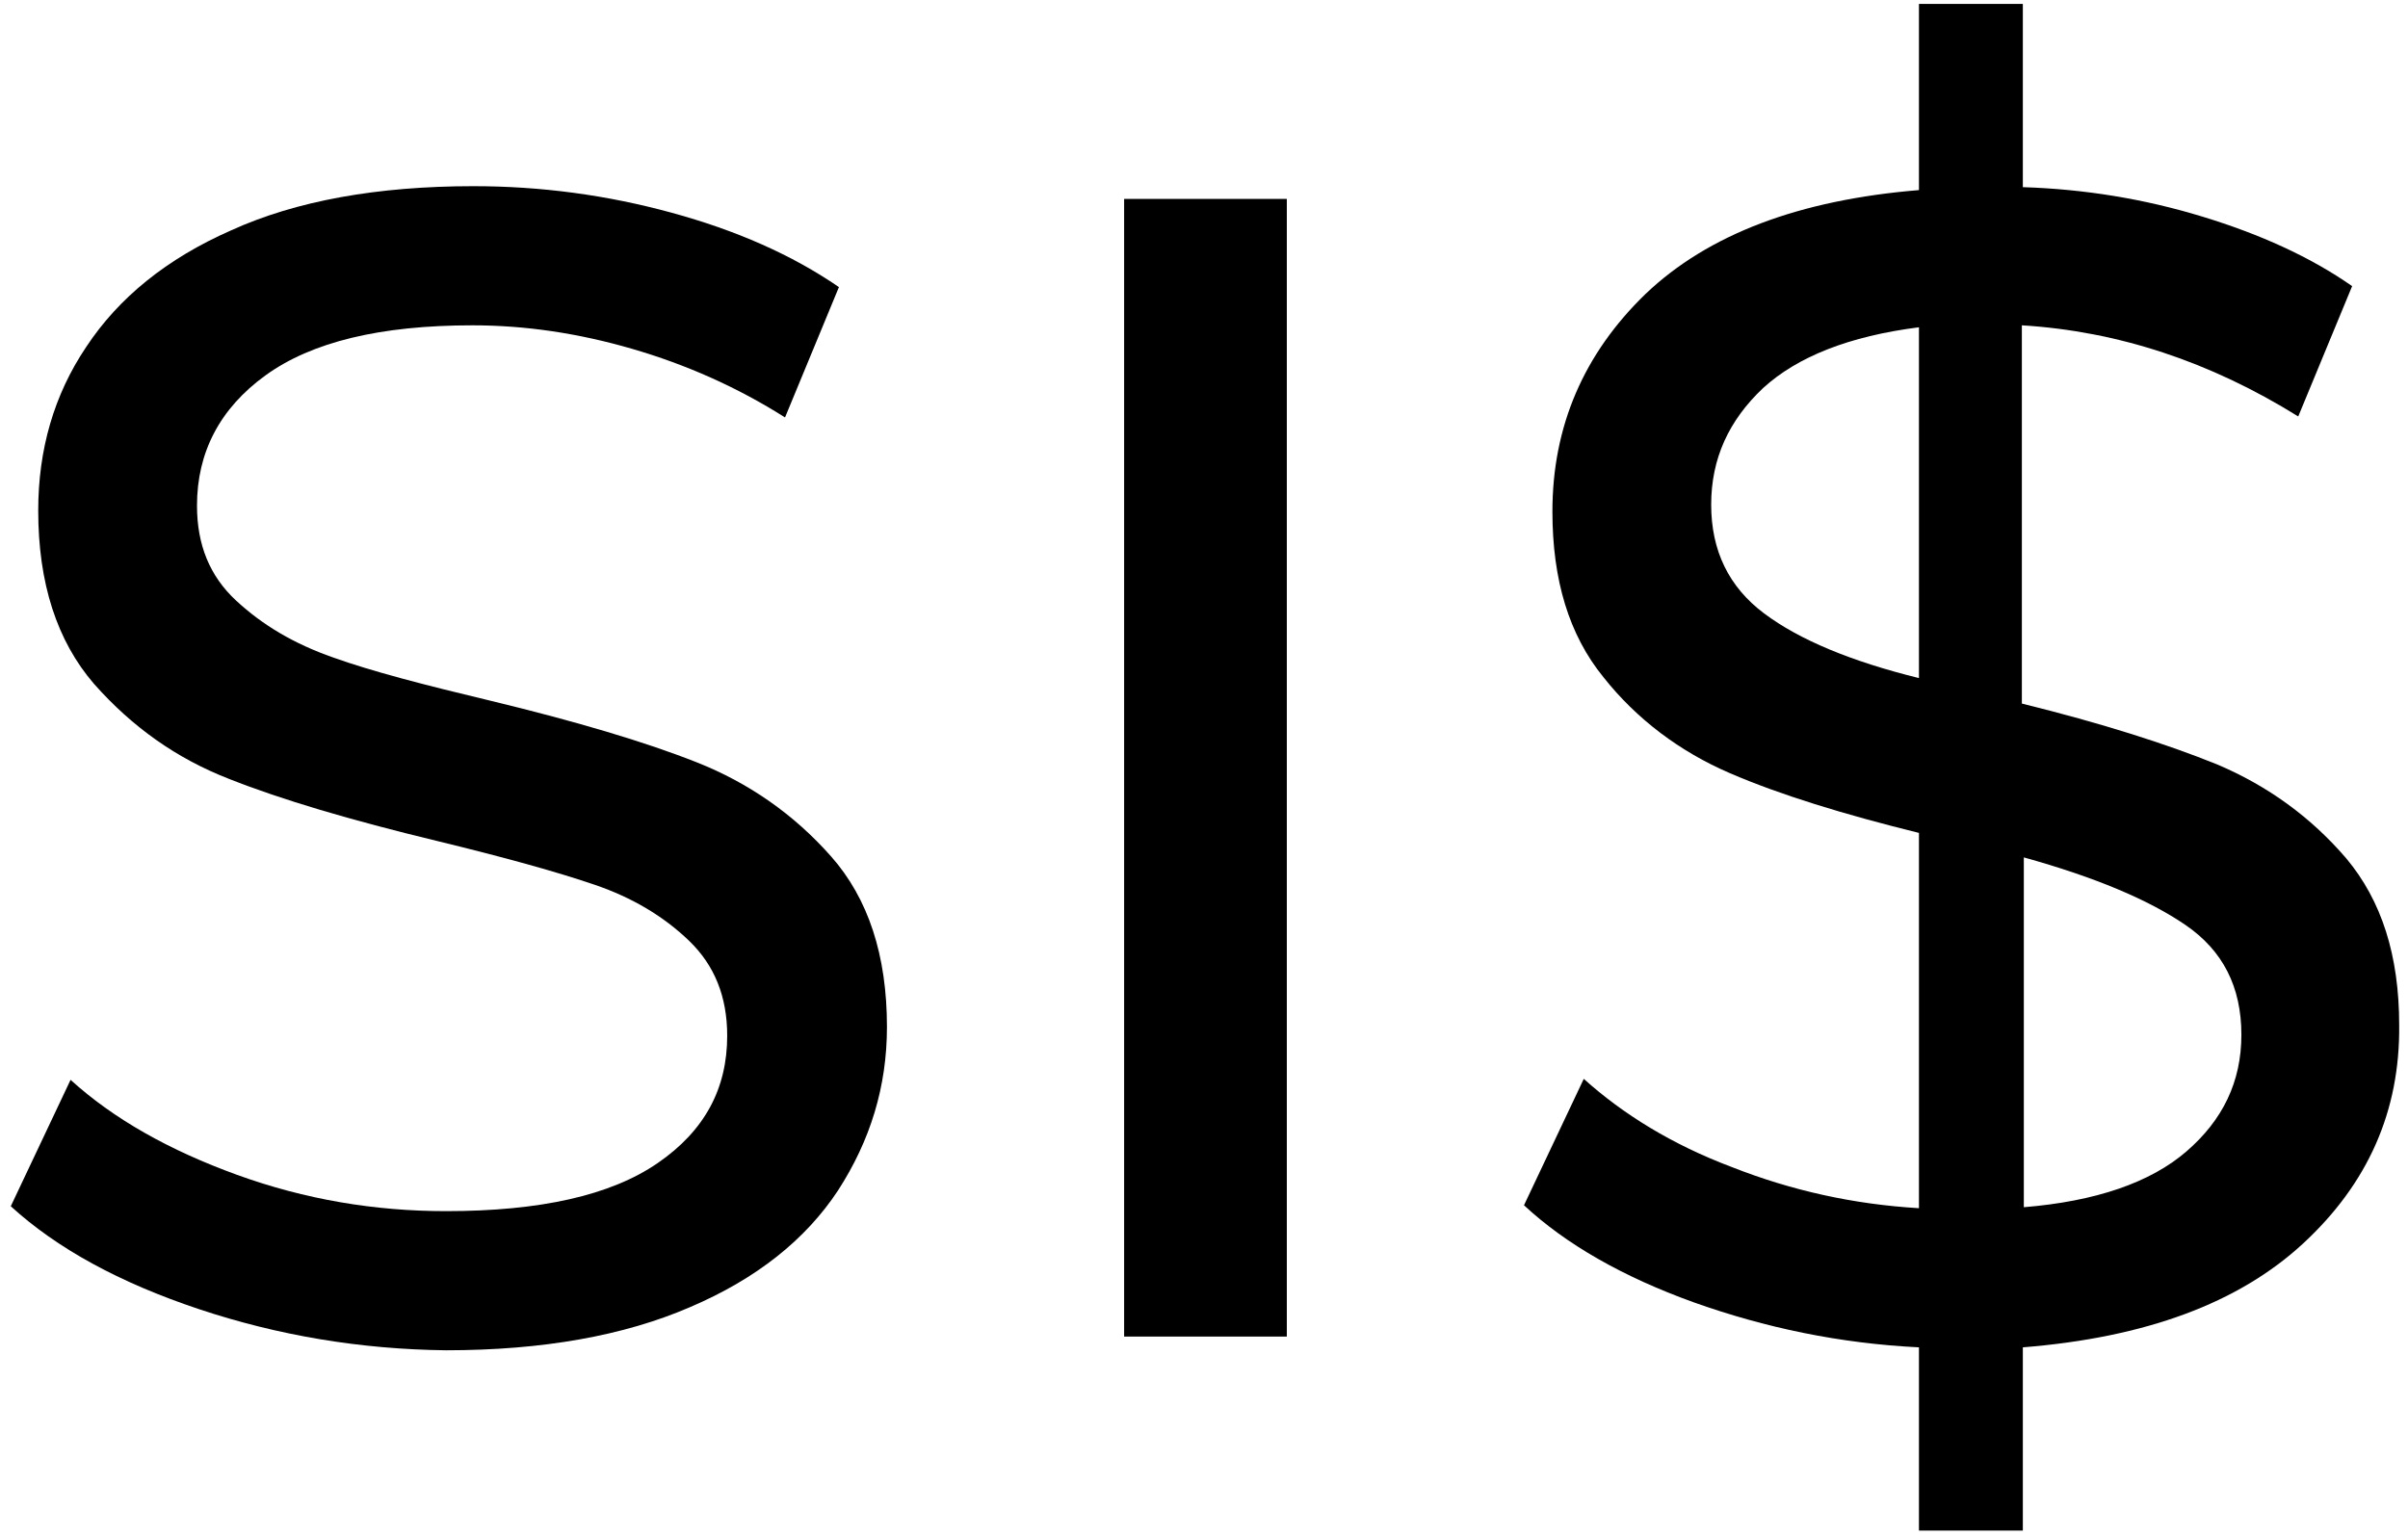
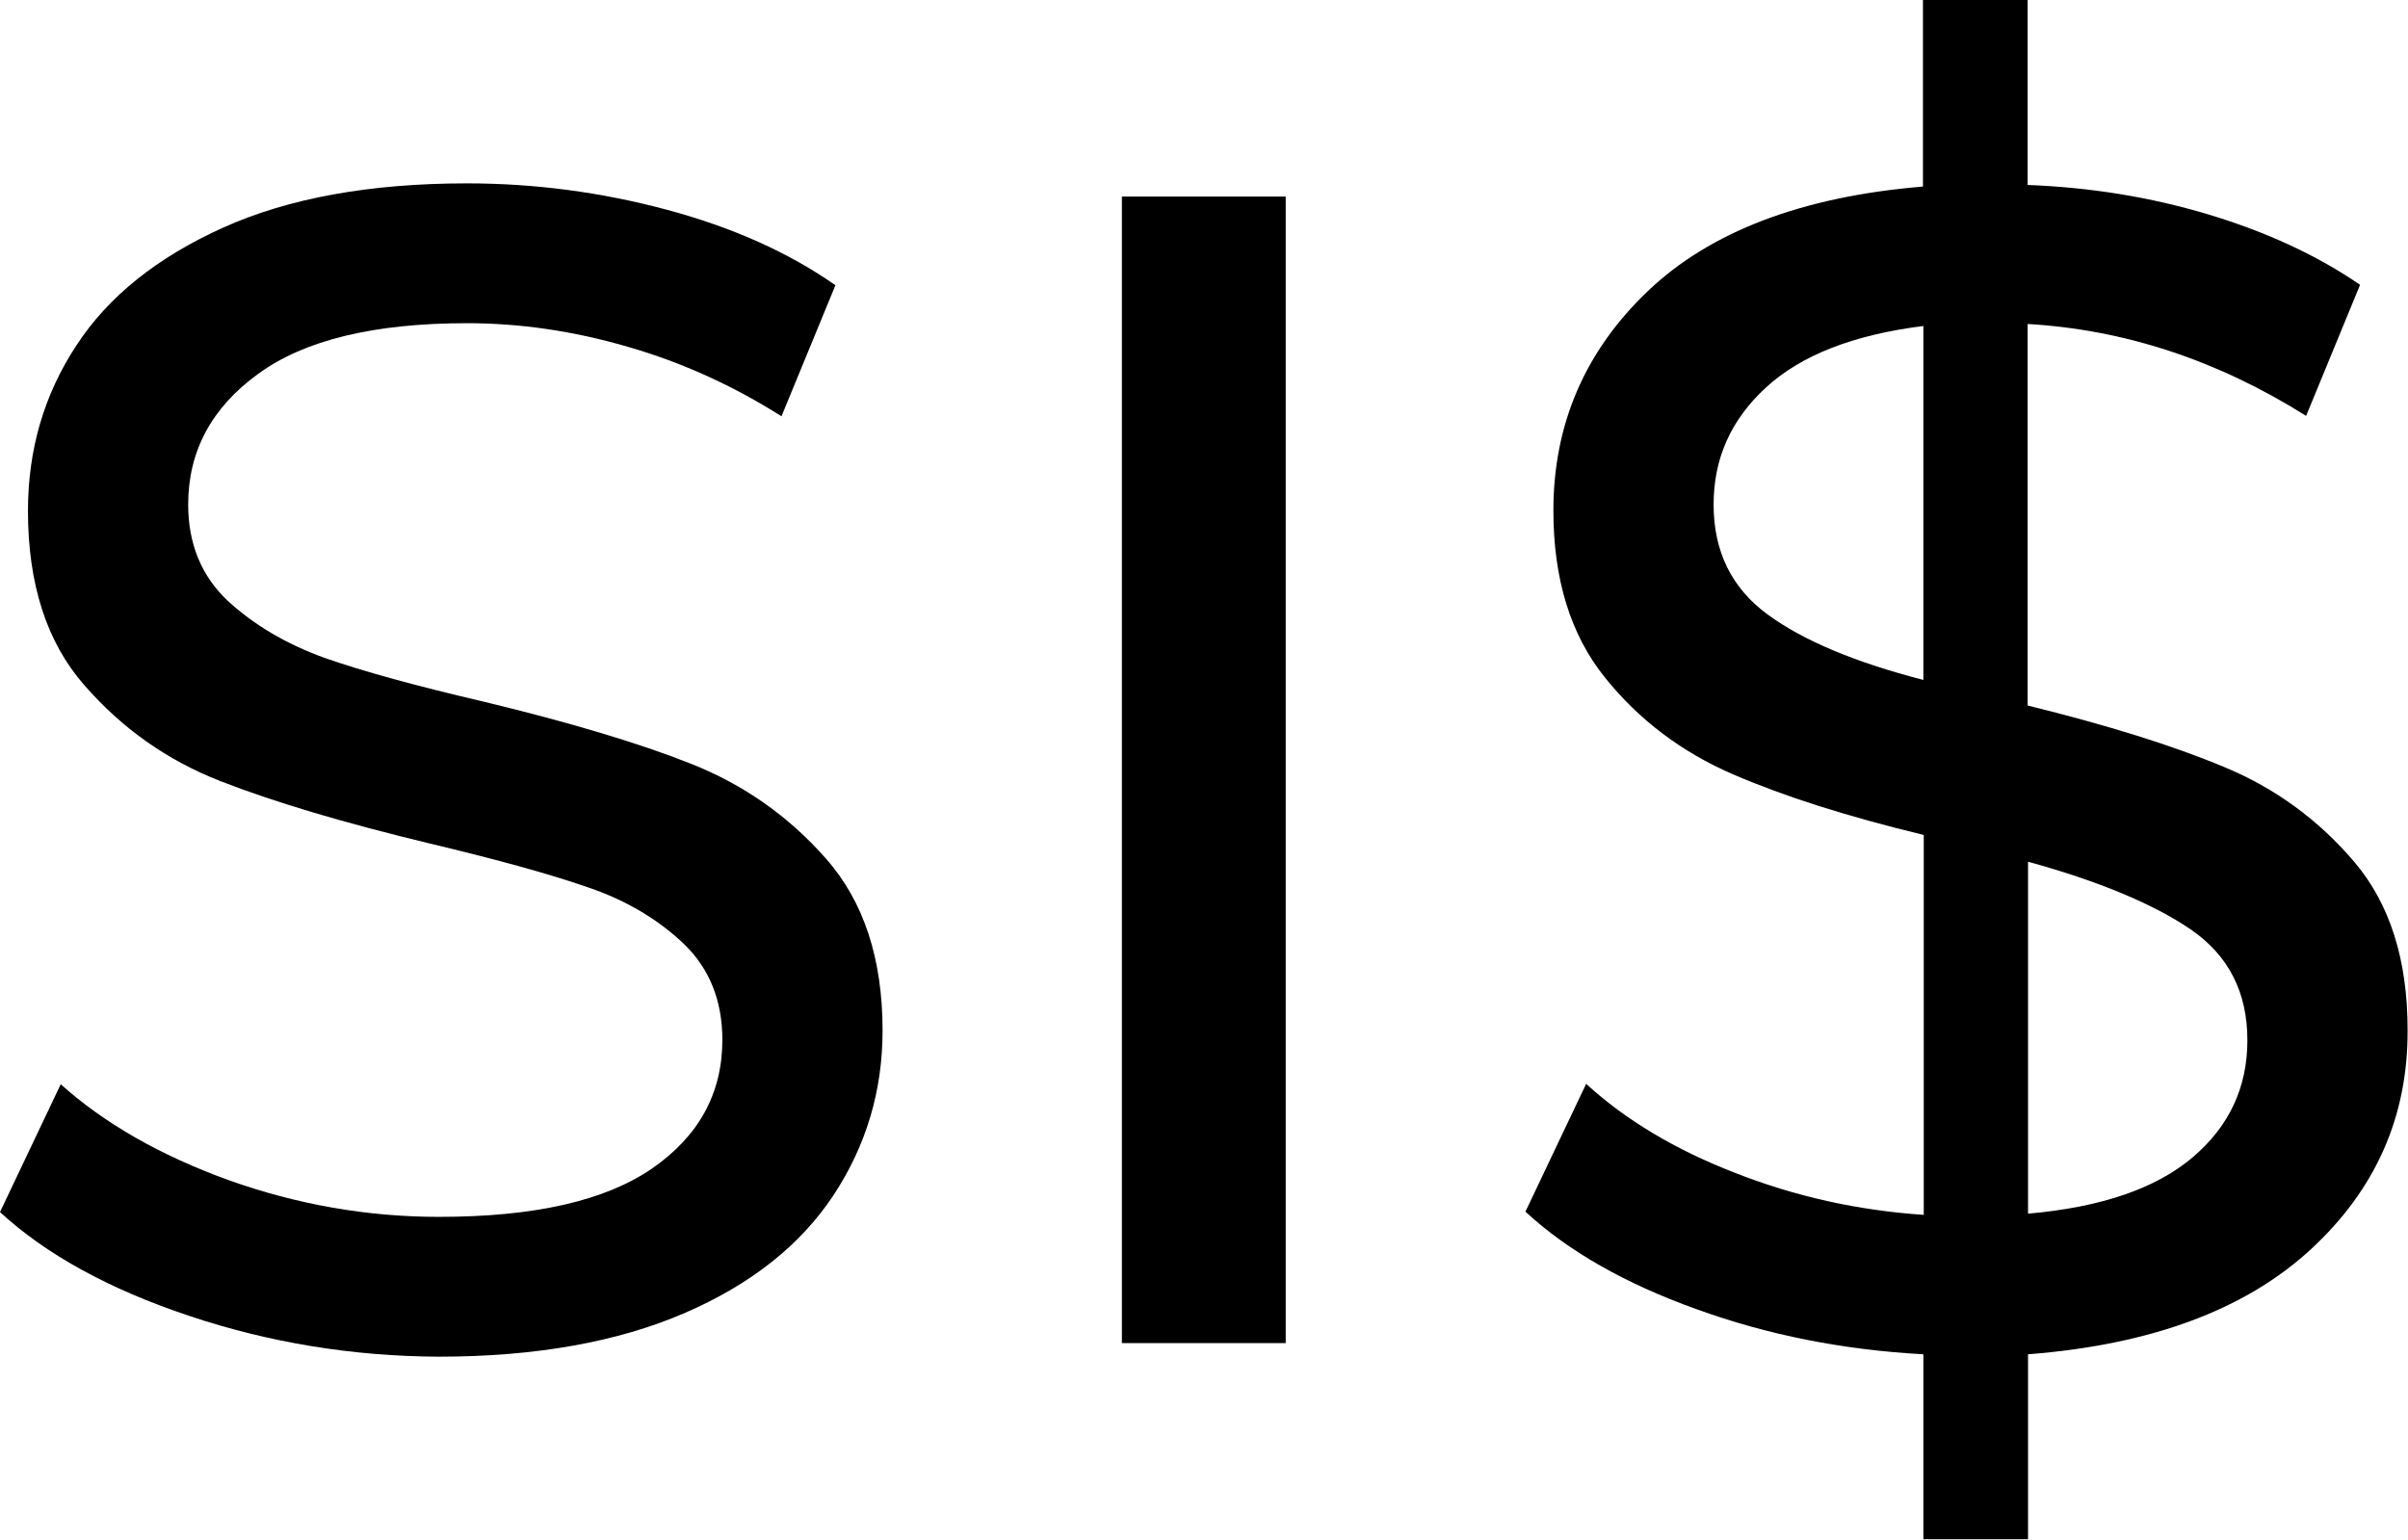
- <svg xmlns="http://www.w3.org/2000/svg" version="1.1" id="Layer_1" x="0px" y="0px" viewBox="0 0 245.7 156.8" style="enable-background:new 0 0 245.7 156.8;" xml:space="preserve">
+ <svg xmlns="http://www.w3.org/2000/svg" version="1.1" id="Layer_1" x="0px" y="0px" viewBox="0 0 602.7 385.4" style="enable-background:new 0 0 602.7 385.4;" xml:space="preserve">
  <style type="text/css">
	.st0{display:none;}
	.st1{display:inline;fill:none;}
- 	.st2{enable-background:new    ;}
</style>
  <g>
    <g id="canvasGrid" class="st0">
-       <rect x="-5.7" class="st1" width="250" height="160" />
+       <rect x="70.5" y="503.2" class="st1" width="250" height="160" />
    </g>
  </g>
  <g>
-     <g id="svg_16" class="st2">
-       <path d="M20.3,133.6c-8.1-2.7-14.5-6.2-19.2-10.5l6.1-12.9c4.4,4,10.1,7.2,17,9.7c6.9,2.5,14,3.7,21.3,3.7    c9.6,0,16.8-1.6,21.6-4.9c4.8-3.3,7.1-7.6,7.1-13c0-4-1.3-7.2-3.9-9.7c-2.6-2.5-5.8-4.4-9.6-5.7c-3.8-1.3-9.2-2.8-16.2-4.5    c-8.7-2.1-15.8-4.2-21.1-6.3c-5.4-2.1-9.9-5.3-13.8-9.7c-3.8-4.4-5.7-10.3-5.7-17.7c0-6.2,1.6-11.8,4.9-16.7    c3.3-5,8.2-9,14.8-11.9c6.6-3,14.9-4.5,24.7-4.5c6.9,0,13.6,0.9,20.2,2.7c6.6,1.8,12.3,4.3,17.1,7.6l-5.5,13.3    c-4.9-3.1-10.1-5.4-15.6-7c-5.5-1.6-10.9-2.4-16.3-2.4c-9.4,0-16.4,1.7-21.1,5.1c-4.7,3.4-7,7.9-7,13.3c0,4,1.3,7.2,4,9.7    c2.7,2.5,5.9,4.4,9.9,5.8c3.9,1.4,9.3,2.8,16,4.4c8.7,2.1,15.8,4.2,21.1,6.3c5.3,2.1,9.9,5.3,13.7,9.6c3.8,4.3,5.7,10.1,5.7,17.4    c0,6.1-1.7,11.6-5,16.7c-3.3,5-8.3,9-15.1,11.9c-6.7,2.9-15,4.4-24.9,4.4C36.8,137.7,28.4,136.3,20.3,133.6z" />
-       <path d="M114.7,20.3h16.6v116.1h-16.6V20.3z" />
-       <path d="M235,126.9c-6.6,6.1-16.1,9.6-28.6,10.6v18.7h-10.6v-18.7c-8.1-0.4-15.7-2-23-4.6c-7.2-2.6-13-5.9-17.3-9.9l6.1-12.9    c4,3.6,9,6.7,15.1,9c6.1,2.4,12.4,3.8,19.1,4.2V85c-7.7-1.9-14.2-3.9-19.3-6.1c-5.1-2.2-9.5-5.5-12.9-9.8    c-3.5-4.3-5.2-9.9-5.2-16.9c0-8.7,3.2-16.1,9.5-22.2c6.4-6.1,15.7-9.6,27.9-10.6V0.4h10.6v18.7c6.3,0.2,12.4,1.2,18.3,3    c5.9,1.8,11,4.1,15.3,7.1l-5.5,13.3c-9-5.6-18.4-8.7-28.2-9.3v38.6c8.1,2,14.7,4.1,19.9,6.2c5.2,2.2,9.6,5.4,13.2,9.6    c3.6,4.3,5.4,9.9,5.4,17C244.9,113.4,241.6,120.8,235,126.9z M180,62.6c3.6,2.7,8.9,4.9,15.8,6.6V33.4c-7.1,0.9-12.4,3-15.9,6.2    c-3.5,3.3-5.3,7.2-5.3,11.9C174.6,56.2,176.4,59.9,180,62.6z M223.1,117.5c3.7-3.2,5.6-7.1,5.6-11.9c0-4.9-1.9-8.6-5.7-11.2    c-3.8-2.6-9.3-4.9-16.5-6.9v35.7C213.8,122.6,219.4,120.7,223.1,117.5z" />
-     </g>
+     <path d="M47.4,329.4c-20.1-6.7-35.9-15.4-47.4-26l15.2-32c10.9,9.8,24.9,17.8,42,24c17.1,6.1,34.6,9.2,52.7,9.2   c23.8,0,41.5-4,53.3-12.1c11.7-8.1,17.6-18.8,17.6-32.2c0-9.8-3.2-17.8-9.6-24c-6.4-6.1-14.4-10.9-23.8-14.1   c-9.4-3.3-22.8-7-40-11.1c-21.6-5.2-39-10.4-52.3-15.6c-13.3-5.2-24.6-13.2-34-24C11.7,160.8,7,146.2,7,127.9   c0-15.3,4-29.1,12.1-41.4C27.1,74.2,39.4,64.4,55.8,57c16.4-7.4,36.8-11.1,61.1-11.1c16.9,0,33.6,2.2,50,6.6   c16.4,4.4,30.5,10.7,42.2,18.9l-13.5,32.8c-12-7.6-24.9-13.5-38.5-17.4c-13.7-4-27.1-5.9-40.2-5.9c-23.2,0-40.7,4.2-52.3,12.7   C53,102,47.1,112.9,47.1,126.3c0,9.8,3.3,17.8,9.8,24c6.6,6.1,14.7,10.9,24.4,14.4c9.7,3.4,22.9,7,39.6,10.9   c21.6,5.2,39,10.4,52.1,15.6c13.1,5.2,24.4,13.1,33.8,23.8c9.4,10.7,14.1,25,14.1,43c0,15-4.1,28.8-12.3,41.2   c-8.2,12.4-20.6,22.3-37.3,29.5c-16.7,7.2-37.2,10.9-61.5,10.9C88.3,339.5,67.4,336.1,47.4,329.4z" />
+     <path d="M280.8,49.2h41v287h-41V49.2z" />
+     <path d="M578.3,312.8c-16.3,15-39.8,23.8-70.7,26.2v46.3h-26.2v-46.3c-20-1.1-38.9-4.8-56.8-11.3c-17.9-6.4-32.2-14.6-42.8-24.4   l15.2-32c9.8,9,22.3,16.5,37.3,22.3c15,5.9,30.8,9.4,47.2,10.5v-95.1c-19.1-4.6-35.1-9.7-47.8-15.2c-12.7-5.5-23.4-13.5-32-24.2   c-8.6-10.7-12.9-24.6-12.9-41.8c0-21.6,7.9-39.9,23.6-54.9C428,58,451,49.2,481.3,46.7V0h26.2v46.3c15.6,0.6,30.7,3,45.3,7.4   c14.6,4.4,27.3,10.3,37.9,17.6l-13.5,32.8c-22.1-13.9-45.4-21.6-69.7-23v95.5c19.9,4.9,36.3,10,49.2,15.4   c12.8,5.3,23.7,13.3,32.6,23.8c8.9,10.5,13.3,24.5,13.3,42C602.7,279.5,594.6,297.8,578.3,312.8z M442.4,153.8c9,6.6,22,12,39,16.4   V81.6c-17.5,2.2-30.6,7.3-39.4,15.4c-8.8,8.1-13.1,17.8-13.1,29.3C428.9,138,433.4,147.2,442.4,153.8z M548.8,289.7   c9.2-7.8,13.7-17.6,13.7-29.3c0-12-4.7-21.2-14.1-27.7c-9.4-6.4-23-12.1-40.8-17v88.1C525.9,302.2,539.6,297.5,548.8,289.7z" />
  </g>
</svg>
